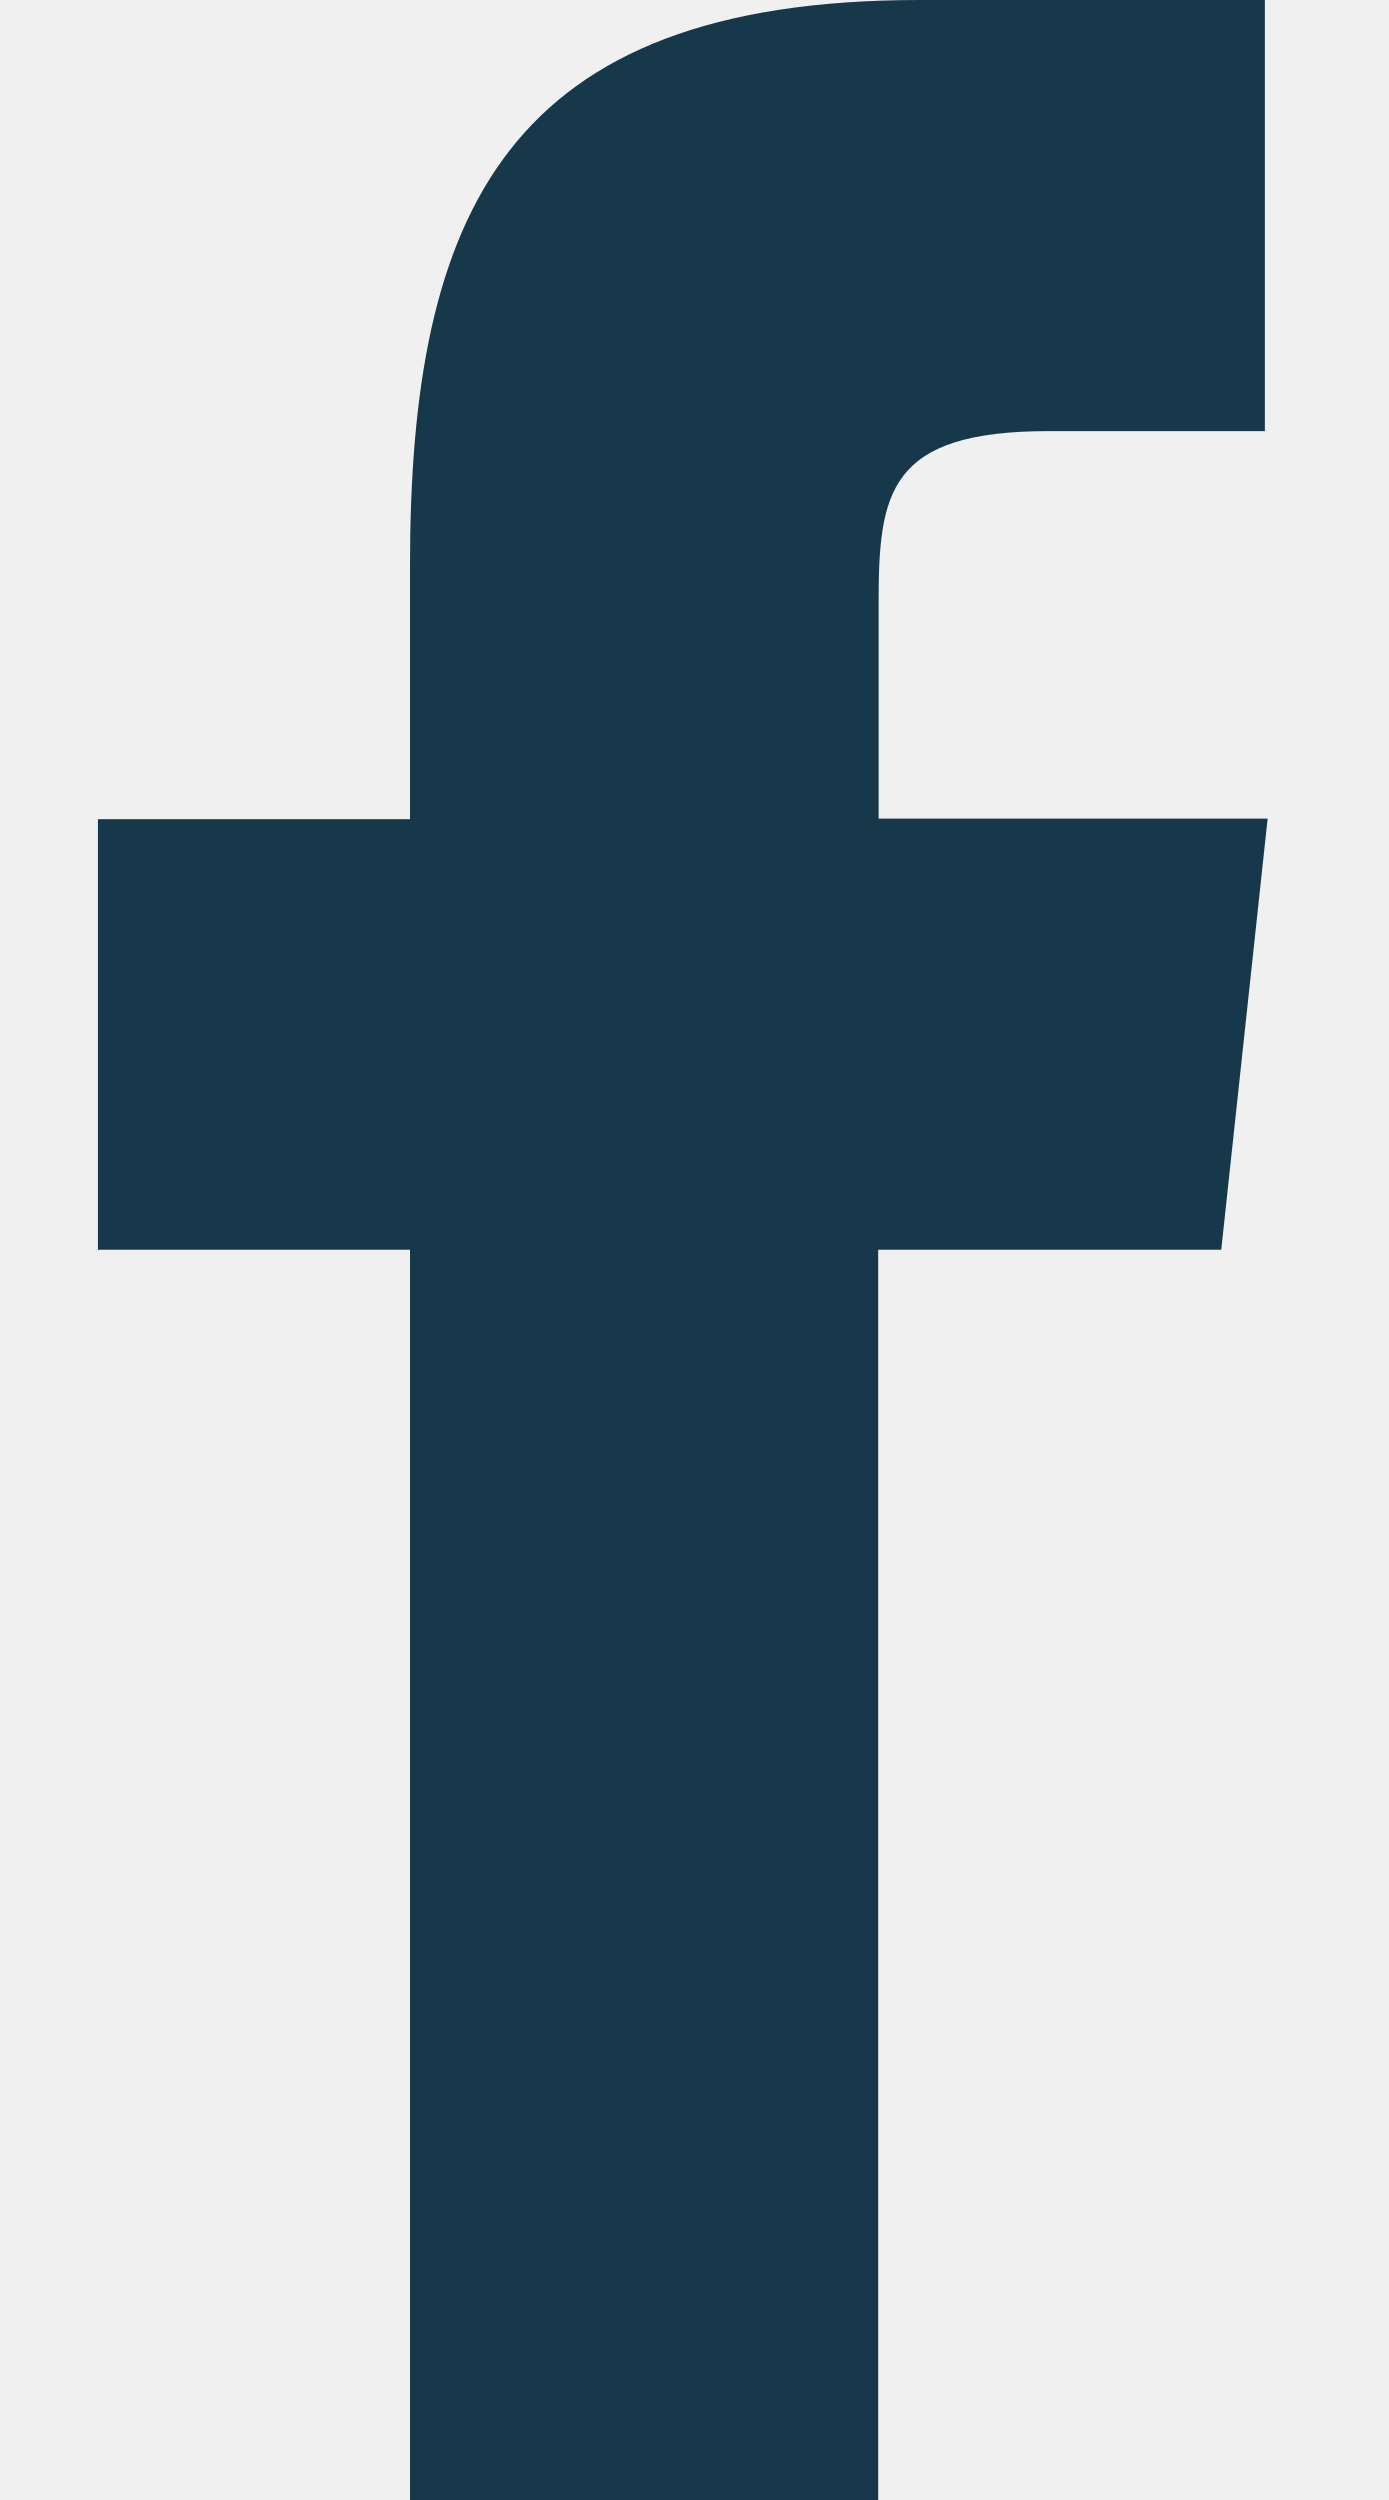
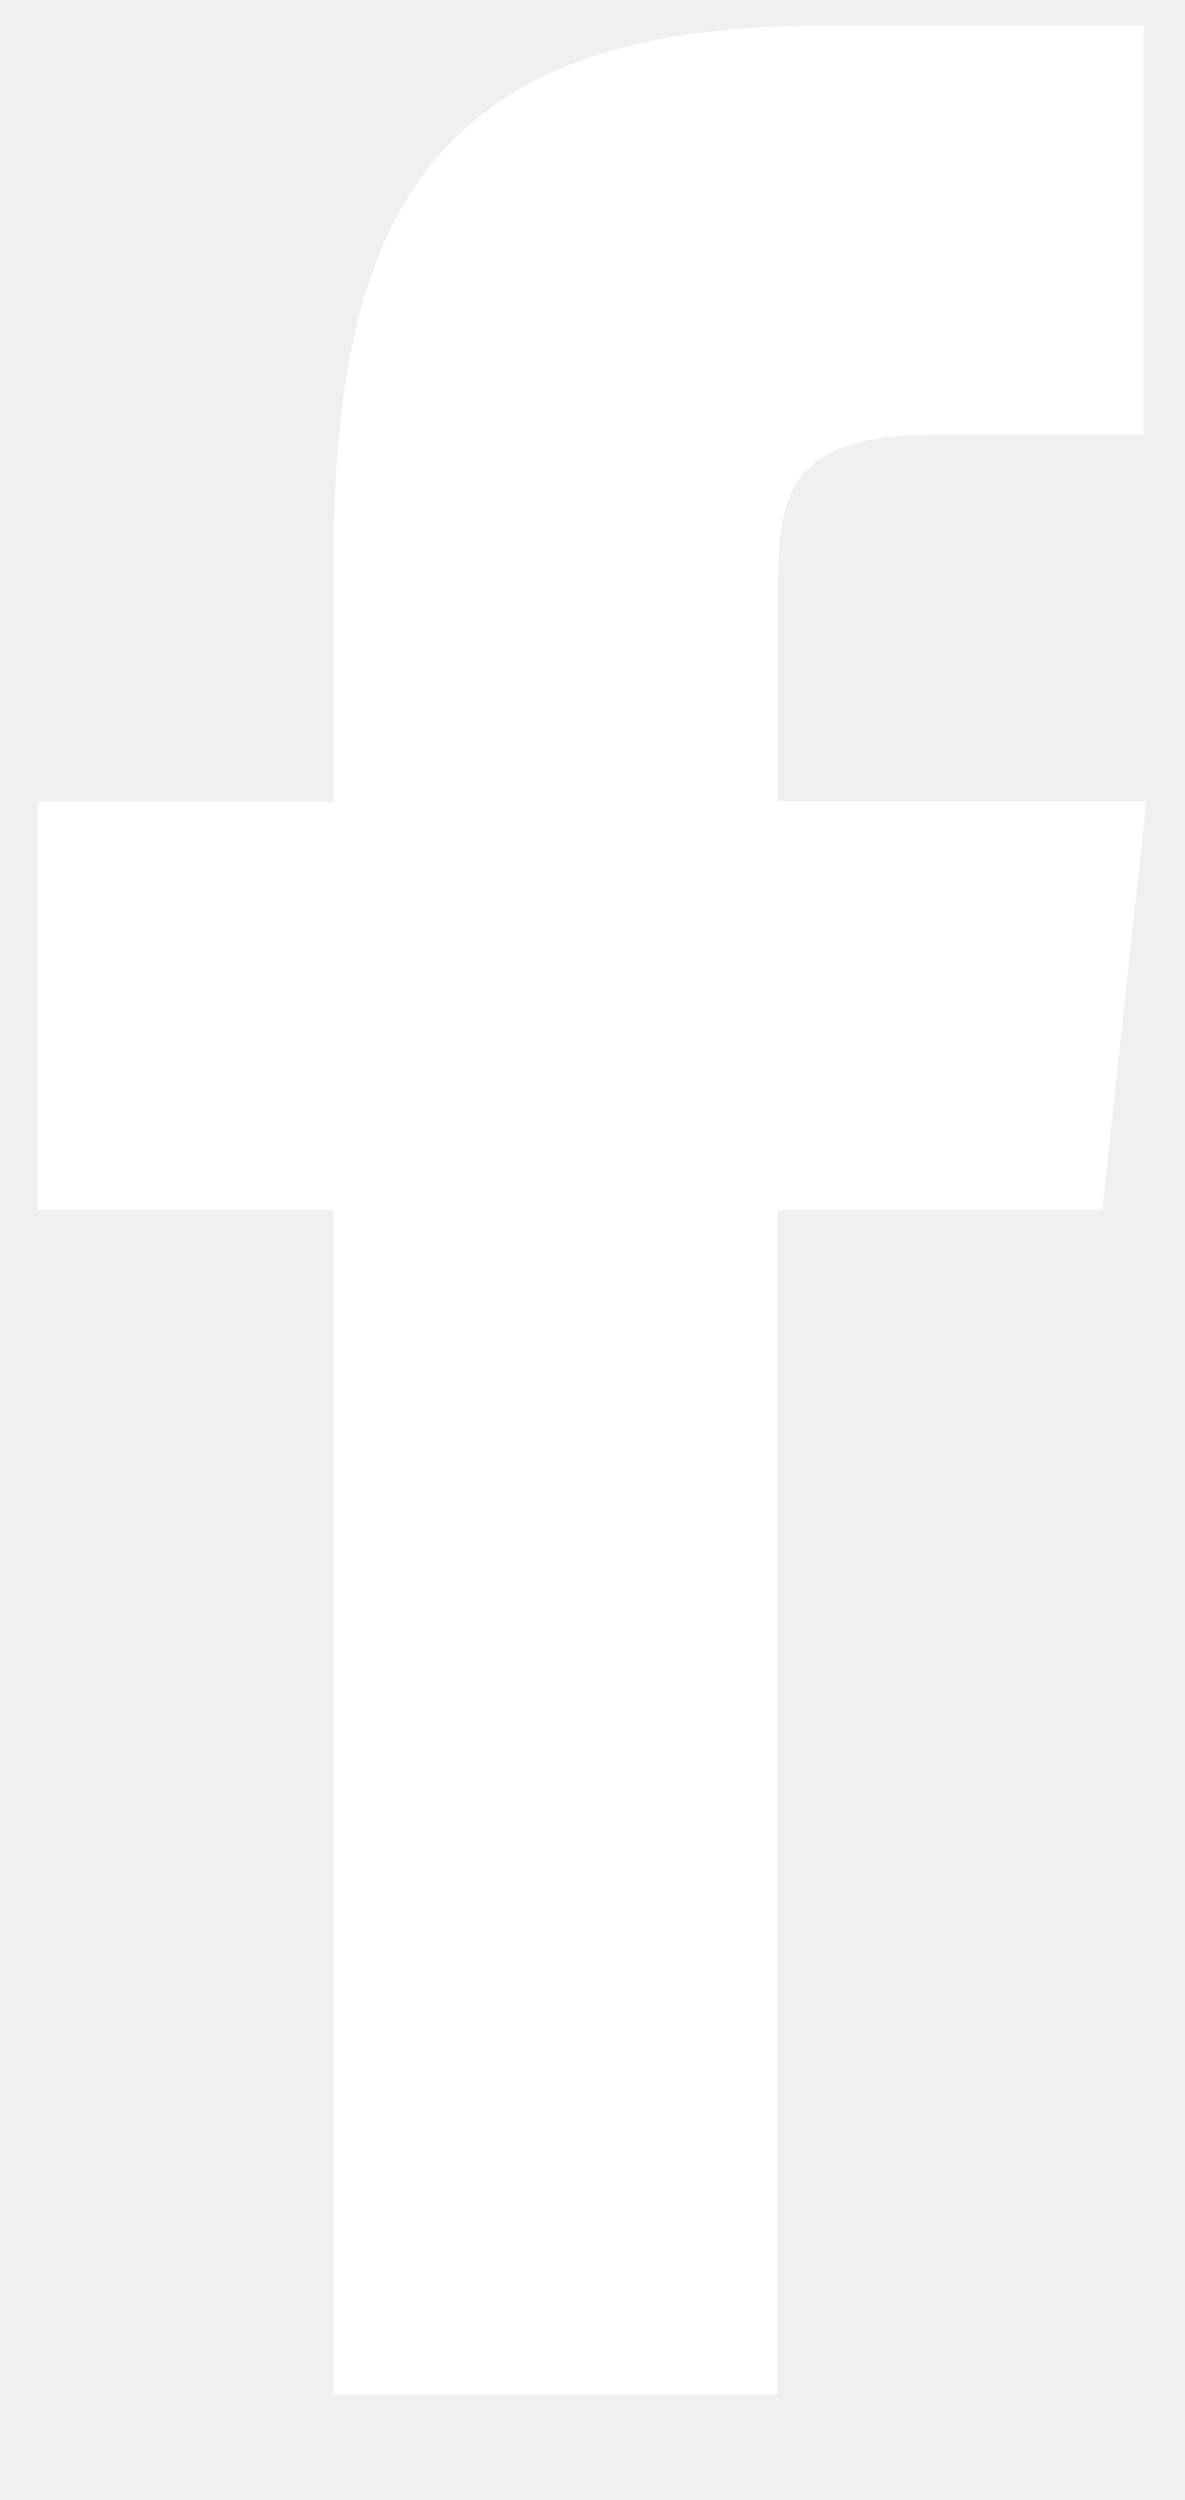
- <svg xmlns="http://www.w3.org/2000/svg" width="10" height="18" viewBox="0 0 10 18" fill="none">
-   <path d="M8.793 8.998H6.323V18H2.952V8.998H0.705V5.898H2.952V4.074C2.952 1.534 3.639 0 6.62 0H9.107V3.104H7.553C6.396 3.104 6.326 3.544 6.326 4.341V5.894H9.127L8.793 8.998Z" fill="#17384B" />
+ <svg xmlns="http://www.w3.org/2000/svg" width="9" height="19" viewBox="0 0 9 19" fill="none">
+   <path d="M8.377 9.195H5.907V18.197H2.536V9.195H0.289V6.095H2.536V4.271C2.536 1.73 3.223 0.197 6.204 0.197H8.691V3.301H7.137C5.98 3.301 5.91 3.741 5.91 4.538V6.091H8.711L8.377 9.195Z" fill="white" />
</svg>
